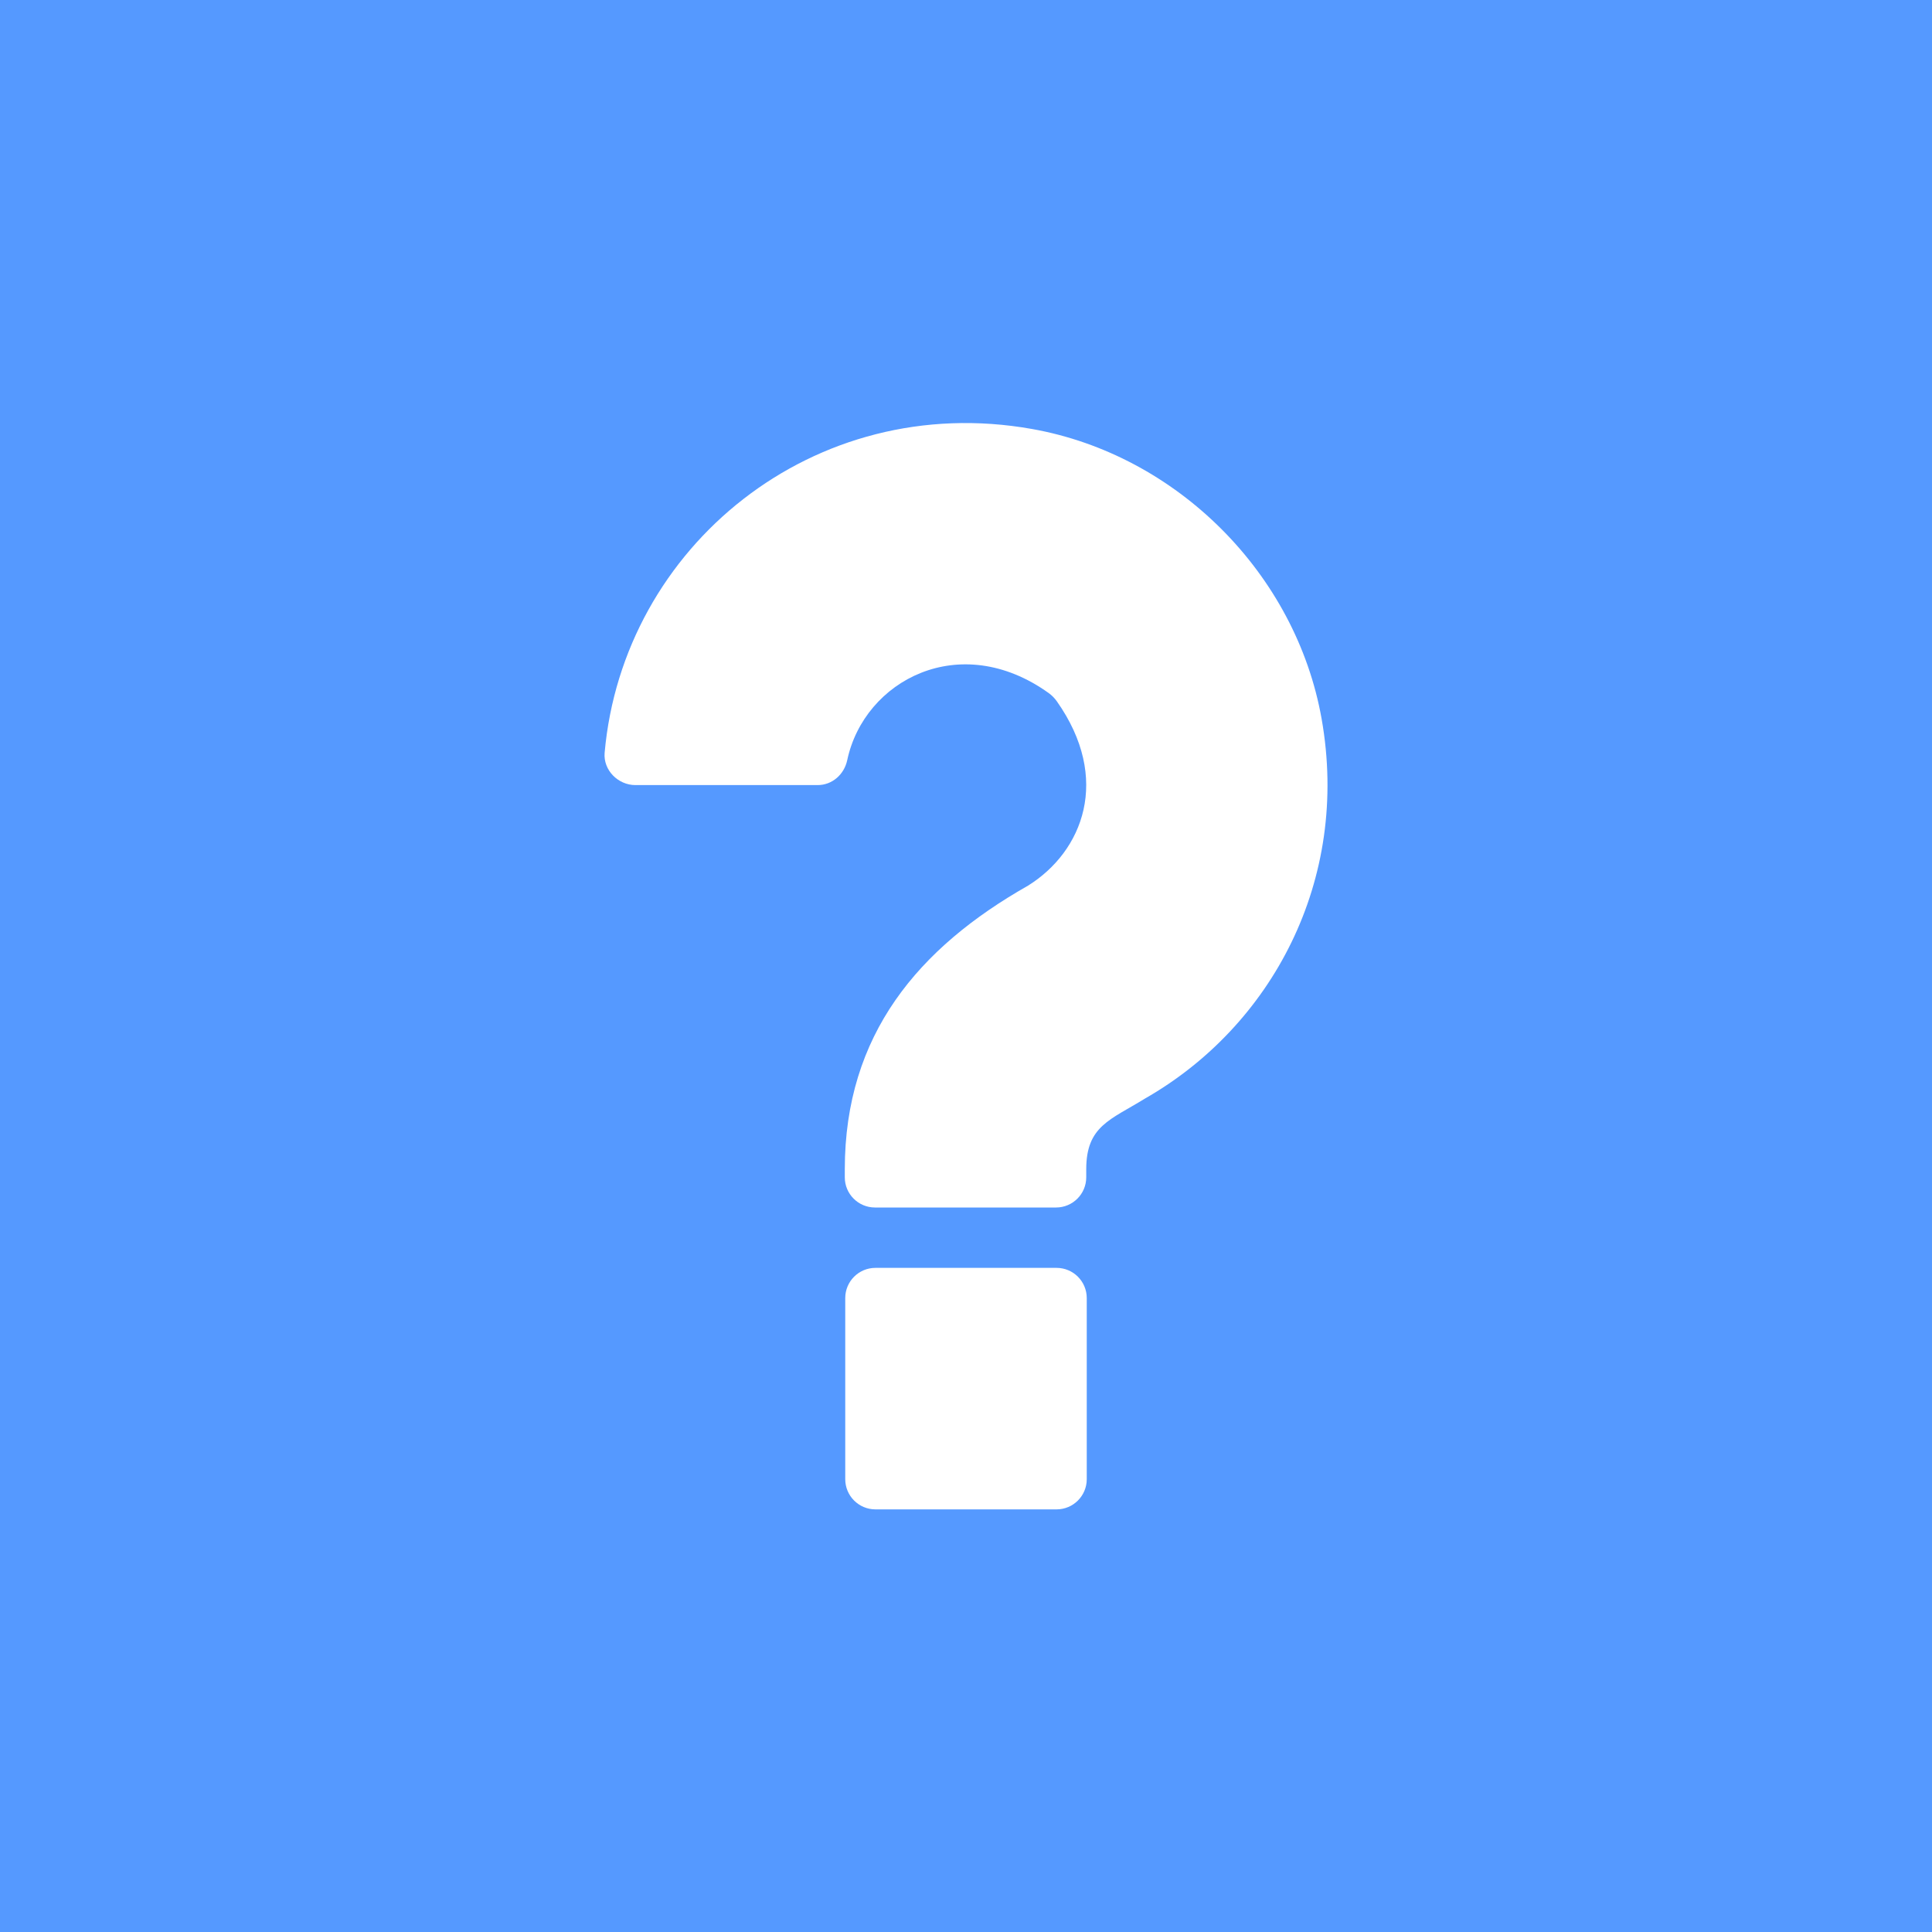
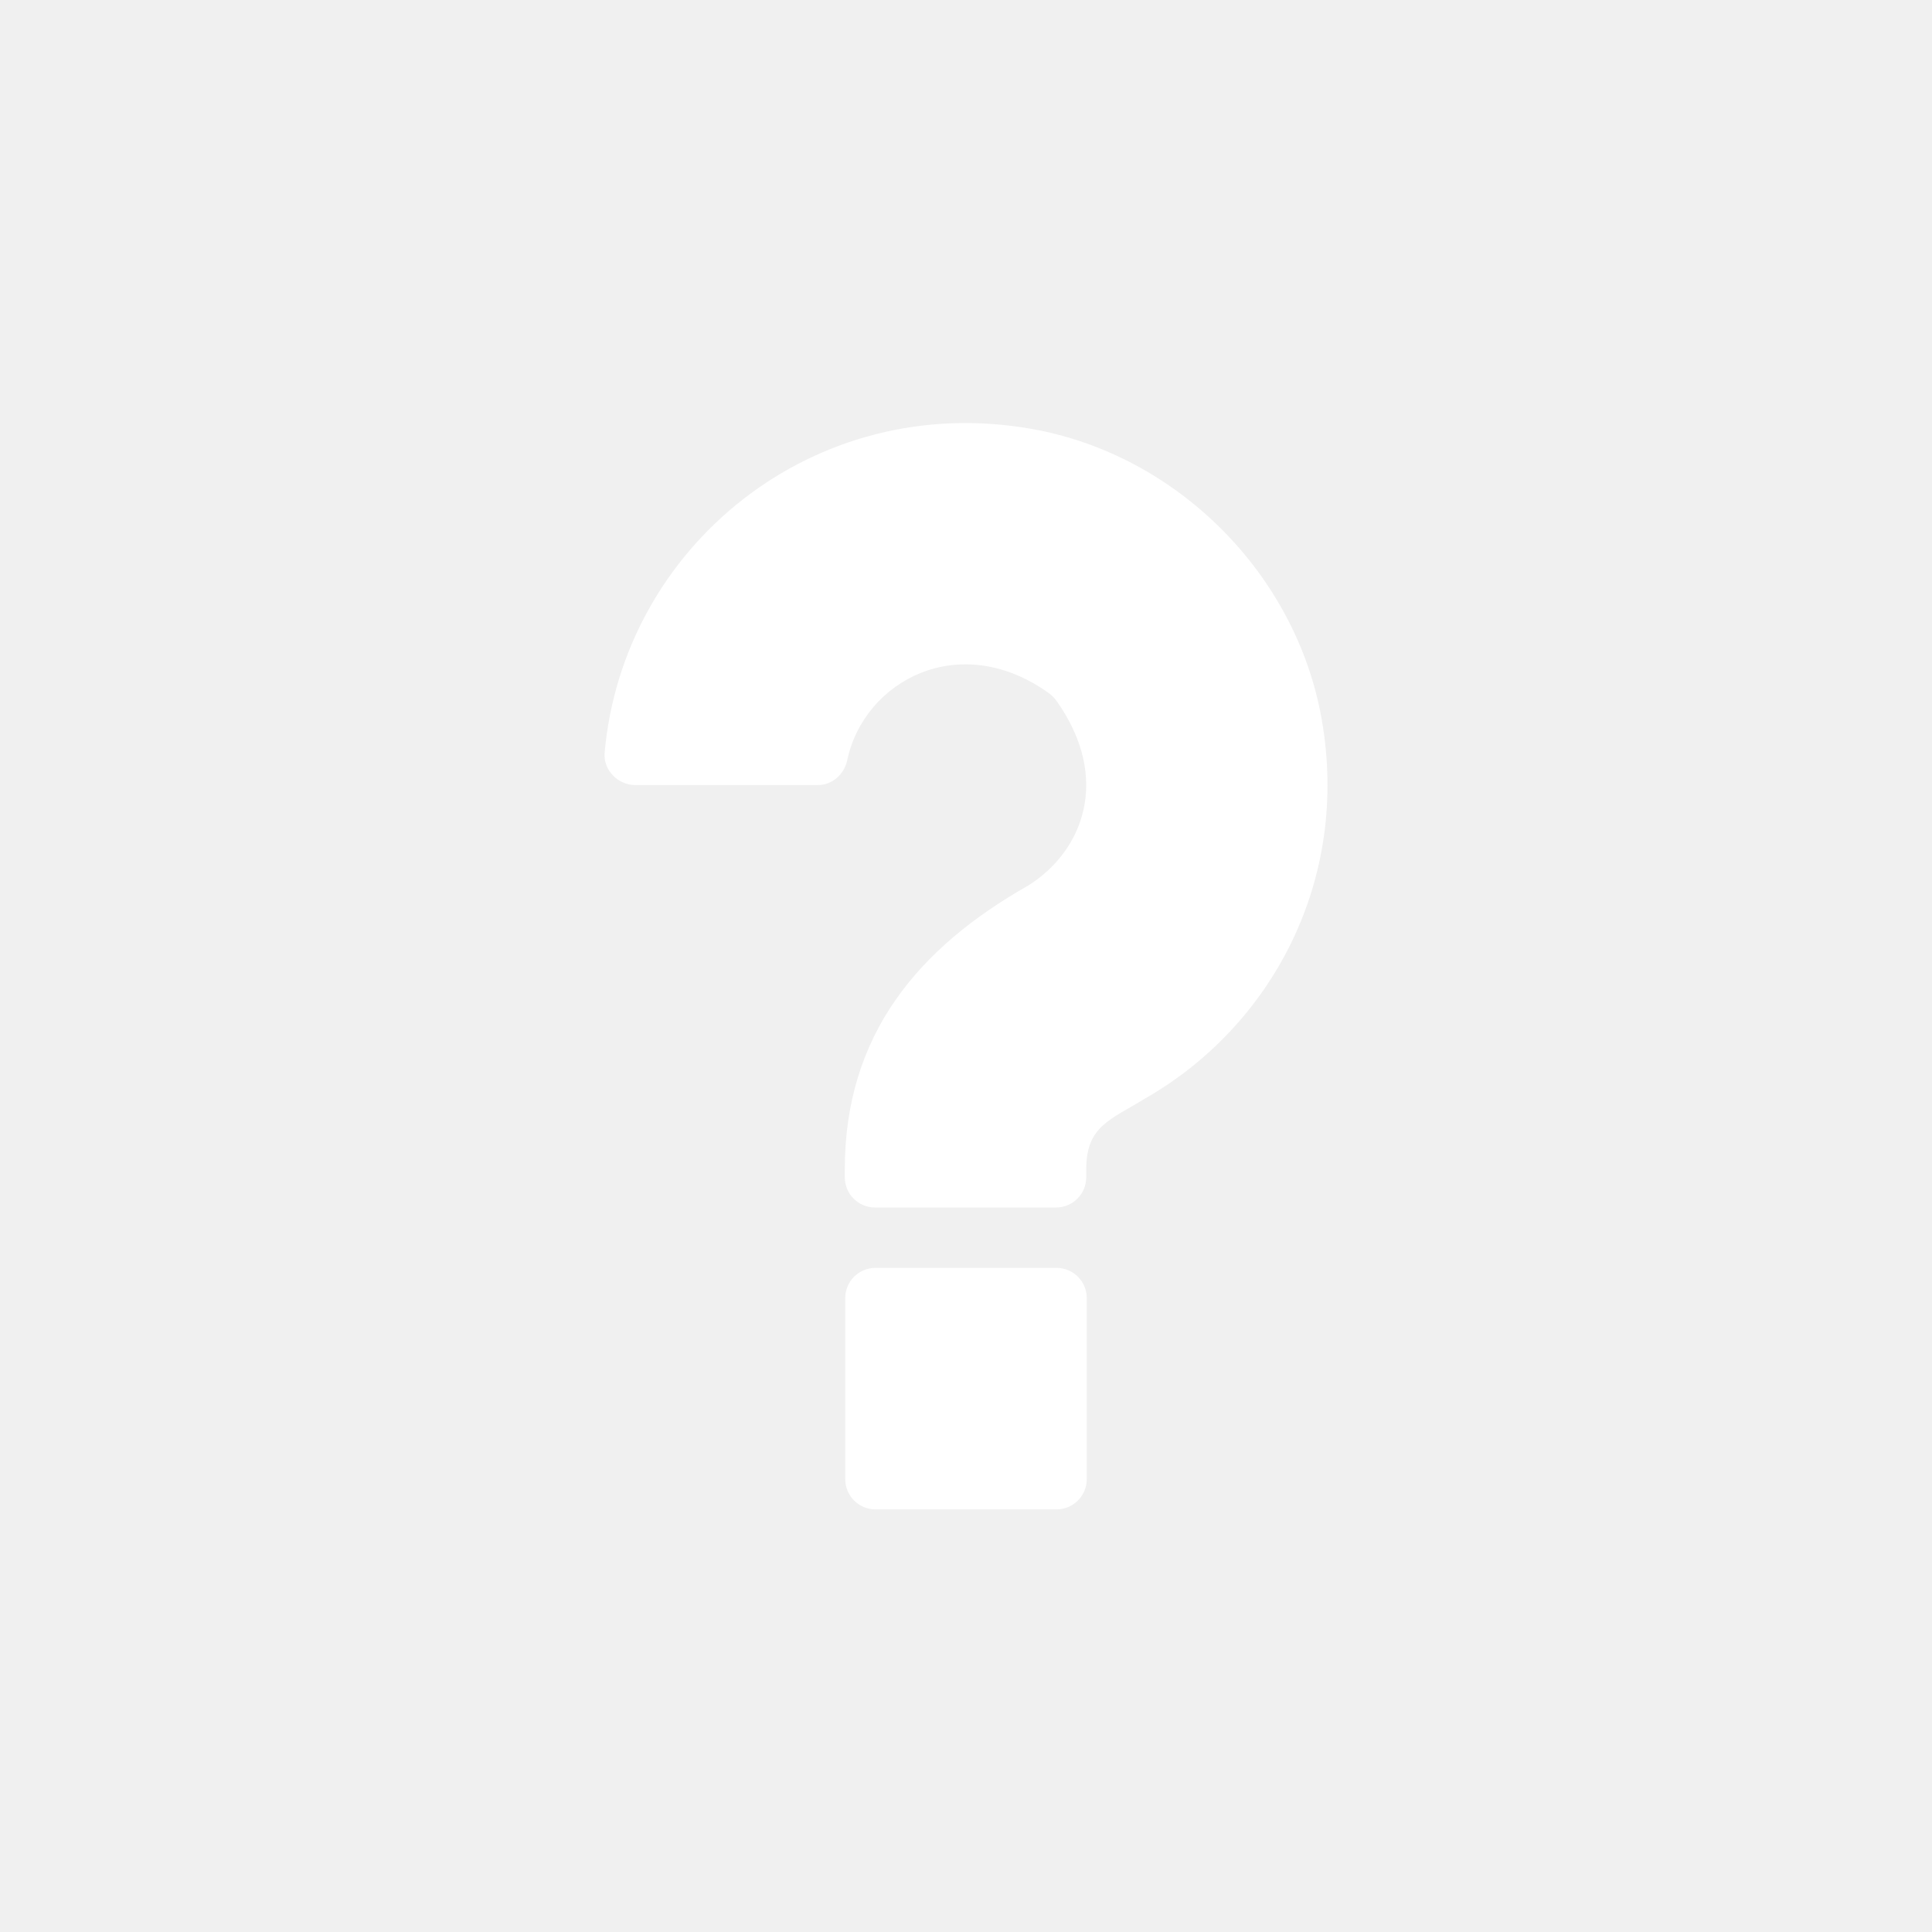
<svg xmlns="http://www.w3.org/2000/svg" viewBox="0 0 64 64">
-   <path fill="#59F" d="M0 0h64v64H0z" />
+   <path fill="none" d="M0 0h64v64H0z" />
  <path fill="#FFF" d="M35 42h-6a1 1 0 0 0-1 1v6a1 1 0 0 0 1 1h6a1 1 0 0 0 1-1v-6a1 1 0 0 0-1-1zM43.78 23.811c-.852-4.802-4.786-8.745-9.592-9.6-7.225-1.288-13.555 3.899-14.159 10.728-.048.572.444 1.068 1.02 1.068h6.036c.485 0 .88-.353.981-.828.563-2.64 3.732-4.329 6.674-2.22.1.072.194.167.266.268 1.817 2.573.864 4.981-.951 6.111-3.623 2.055-6.07 4.93-6.07 9.396V39a1 1 0 0 0 1 1h5.998a1 1 0 0 0 1-1v-.268c0-1.435.804-1.635 1.943-2.339 4.19-2.39 6.805-7.22 5.854-12.582z" />
</svg>
